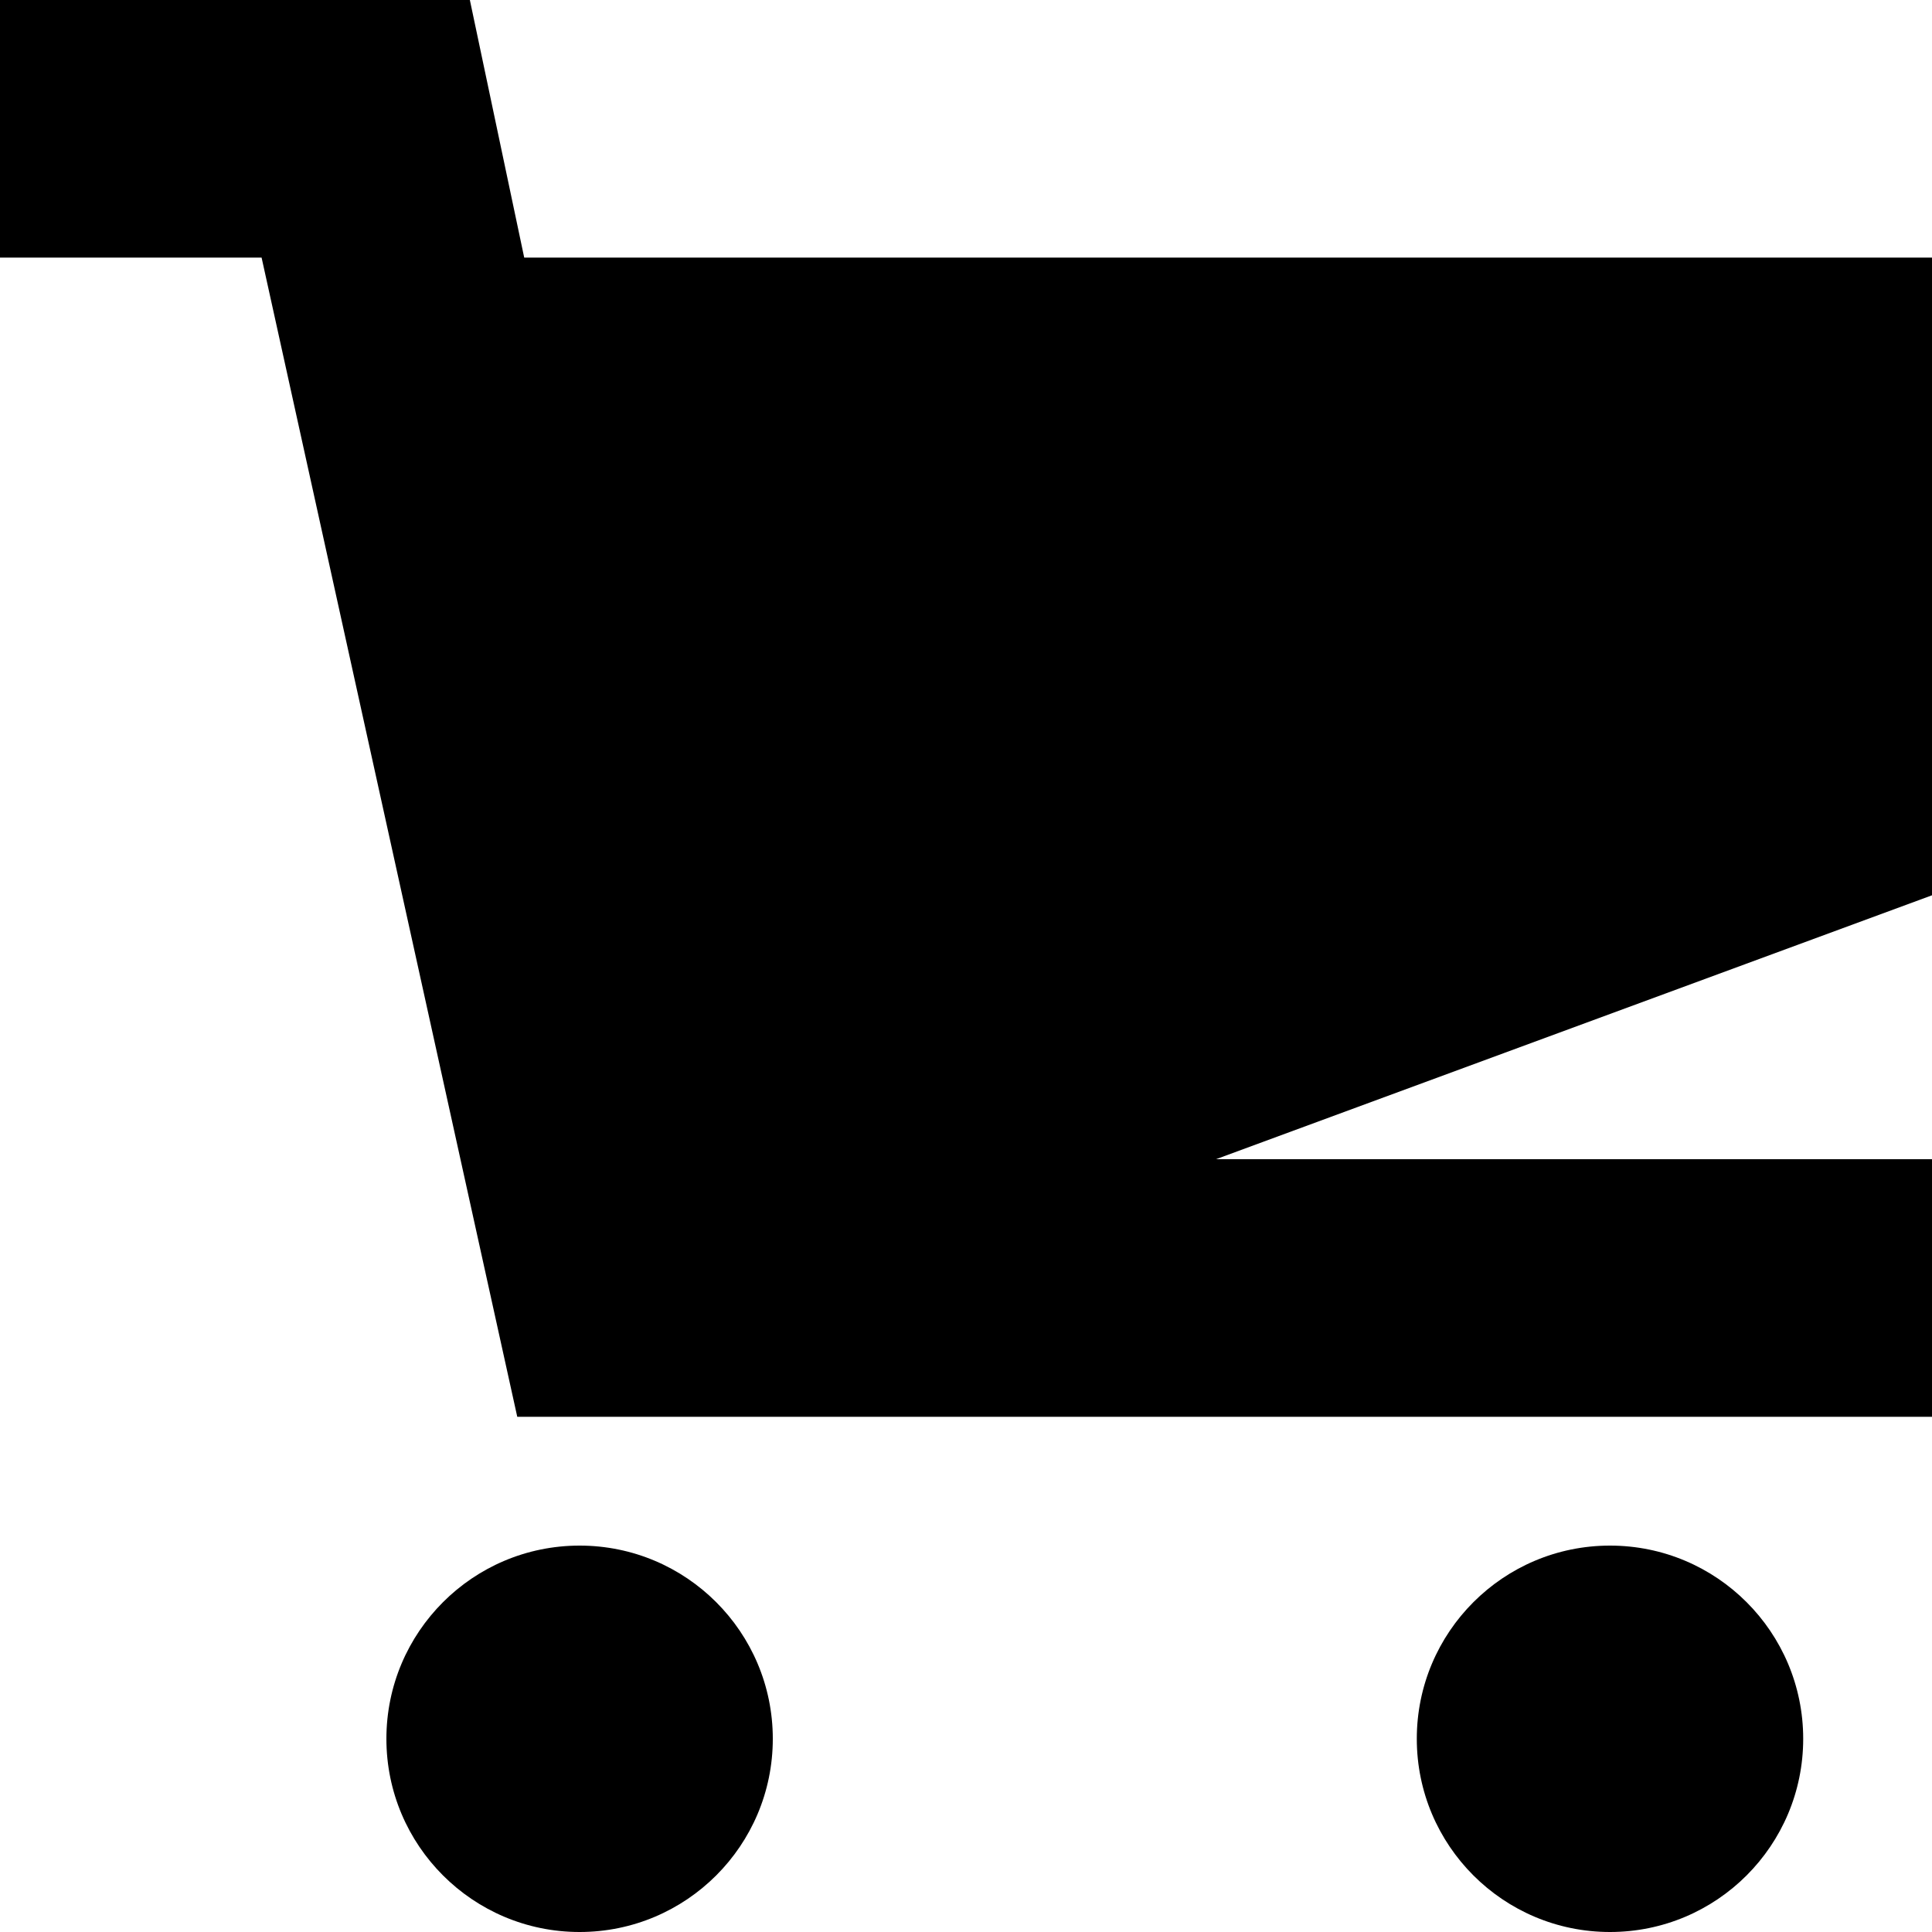
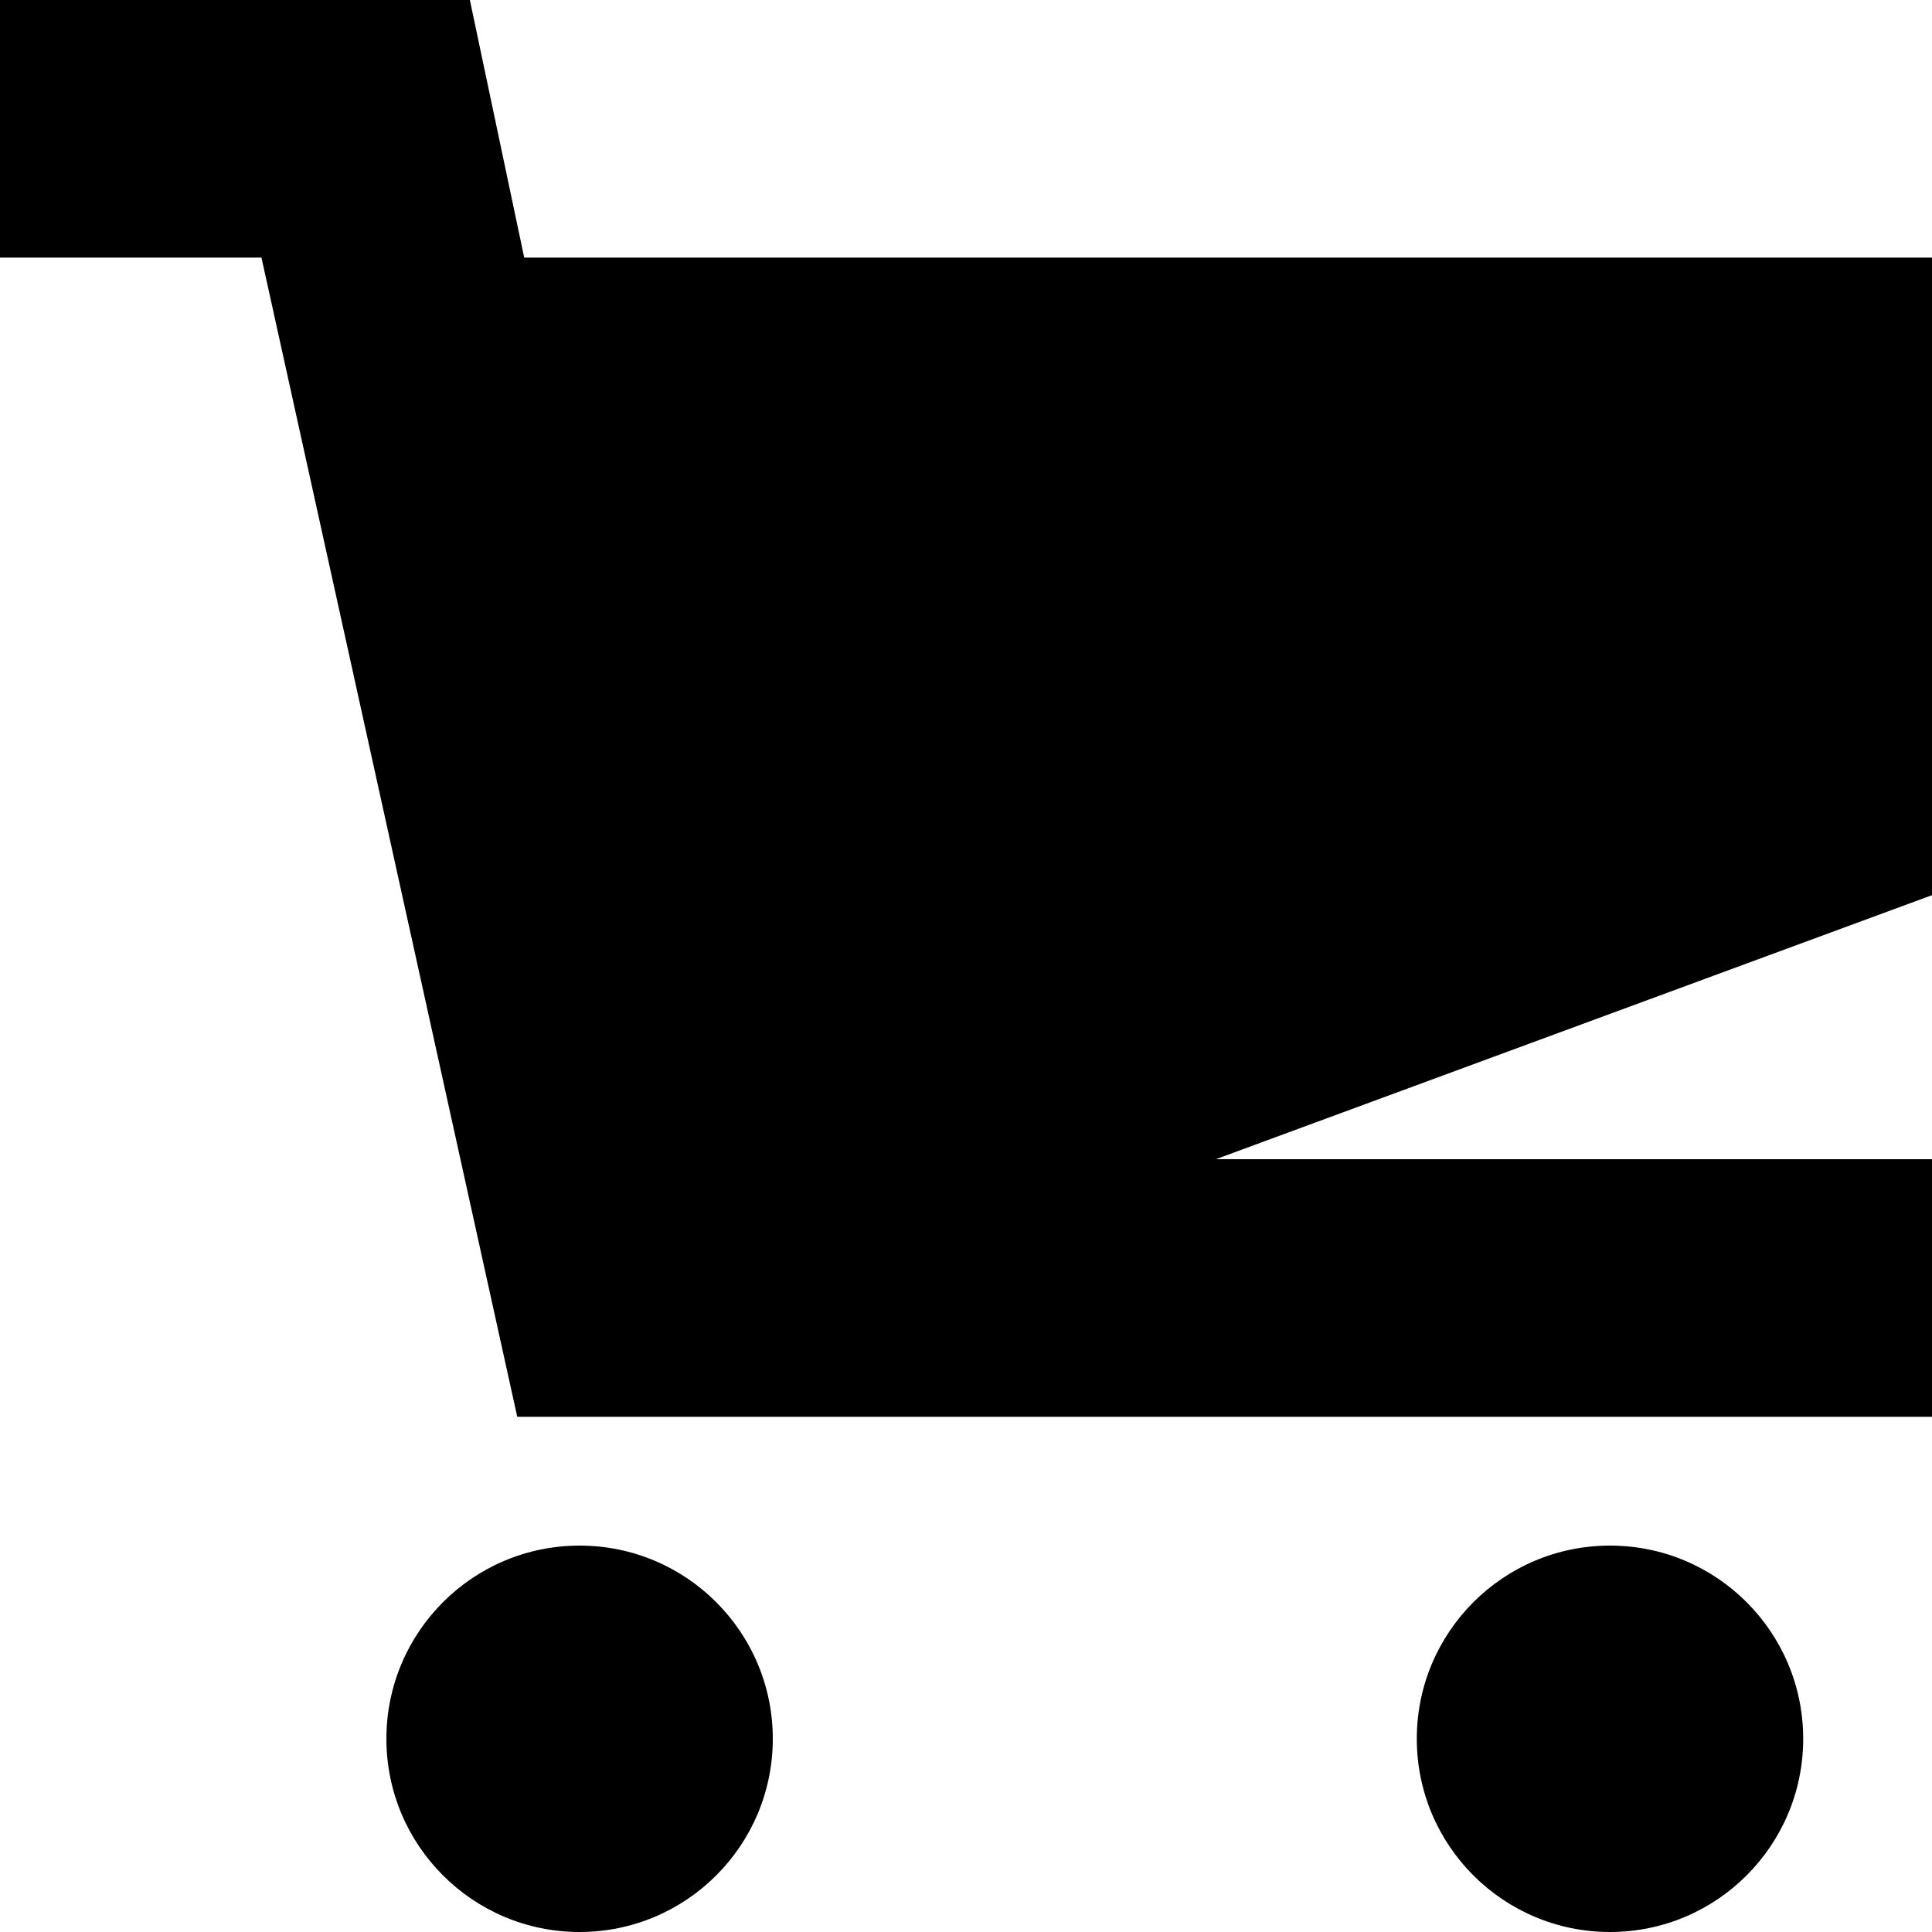
- <svg xmlns="http://www.w3.org/2000/svg" version="1.1" id="Layer_1" x="0px" y="0px" width="15px" height="15px" viewBox="0 0 15 15" enable-background="new 0 0 15 15" xml:space="preserve">
-   <g>
-     <circle cx="4.5" cy="13.5" r="1.5" />
-     <circle cx="12.5" cy="13.5" r="1.5" />
-     <polygon points="15,2 4.07,2 3.648,0 0,0 0,2 2.031,2 4.016,11 15,11 15,9 9.441,9 15,6.951  " />
-   </g>
+ <svg xmlns="http://www.w3.org/2000/svg" width="15" height="15" viewBox="0 0 15 15">
+   <circle cx="4.5" cy="13.5" r="1.5" />
+   <circle cx="12.5" cy="13.5" r="1.5" />
+   <path d="M15 2H4.07l-.422-2H0v2h2.03l1.986 9H15V9H9.44L15 6.95" />
</svg>
